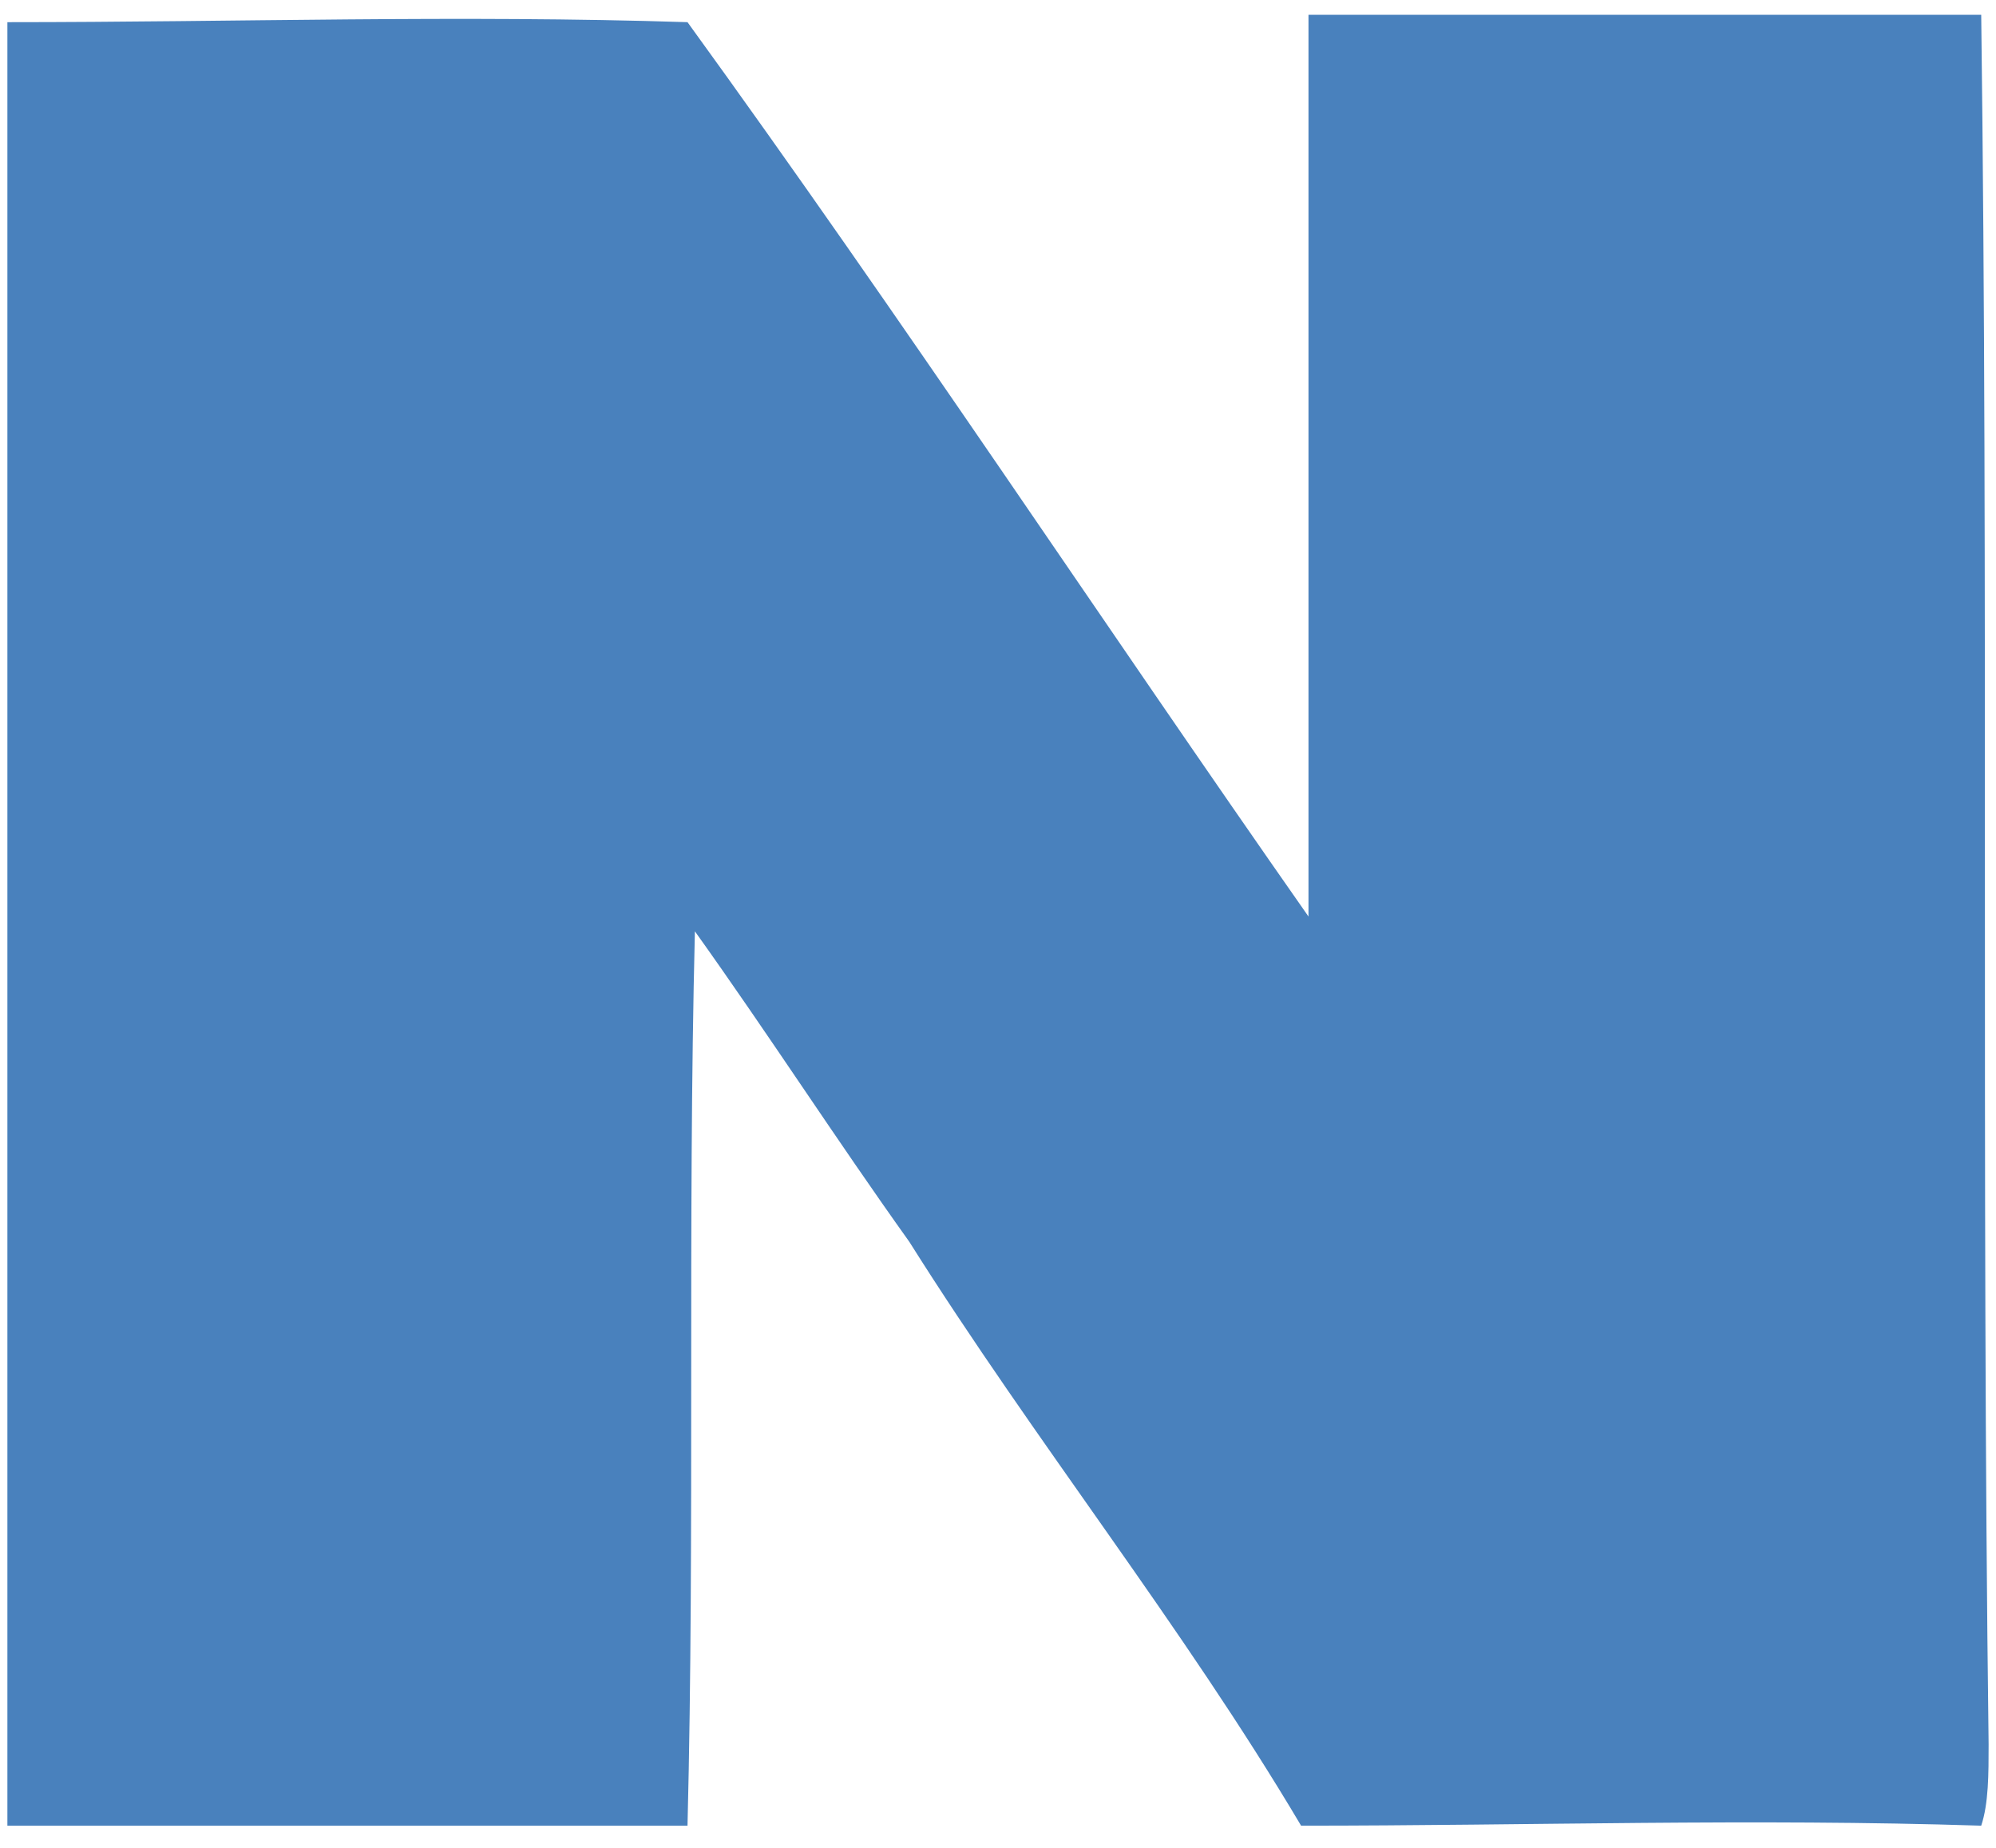
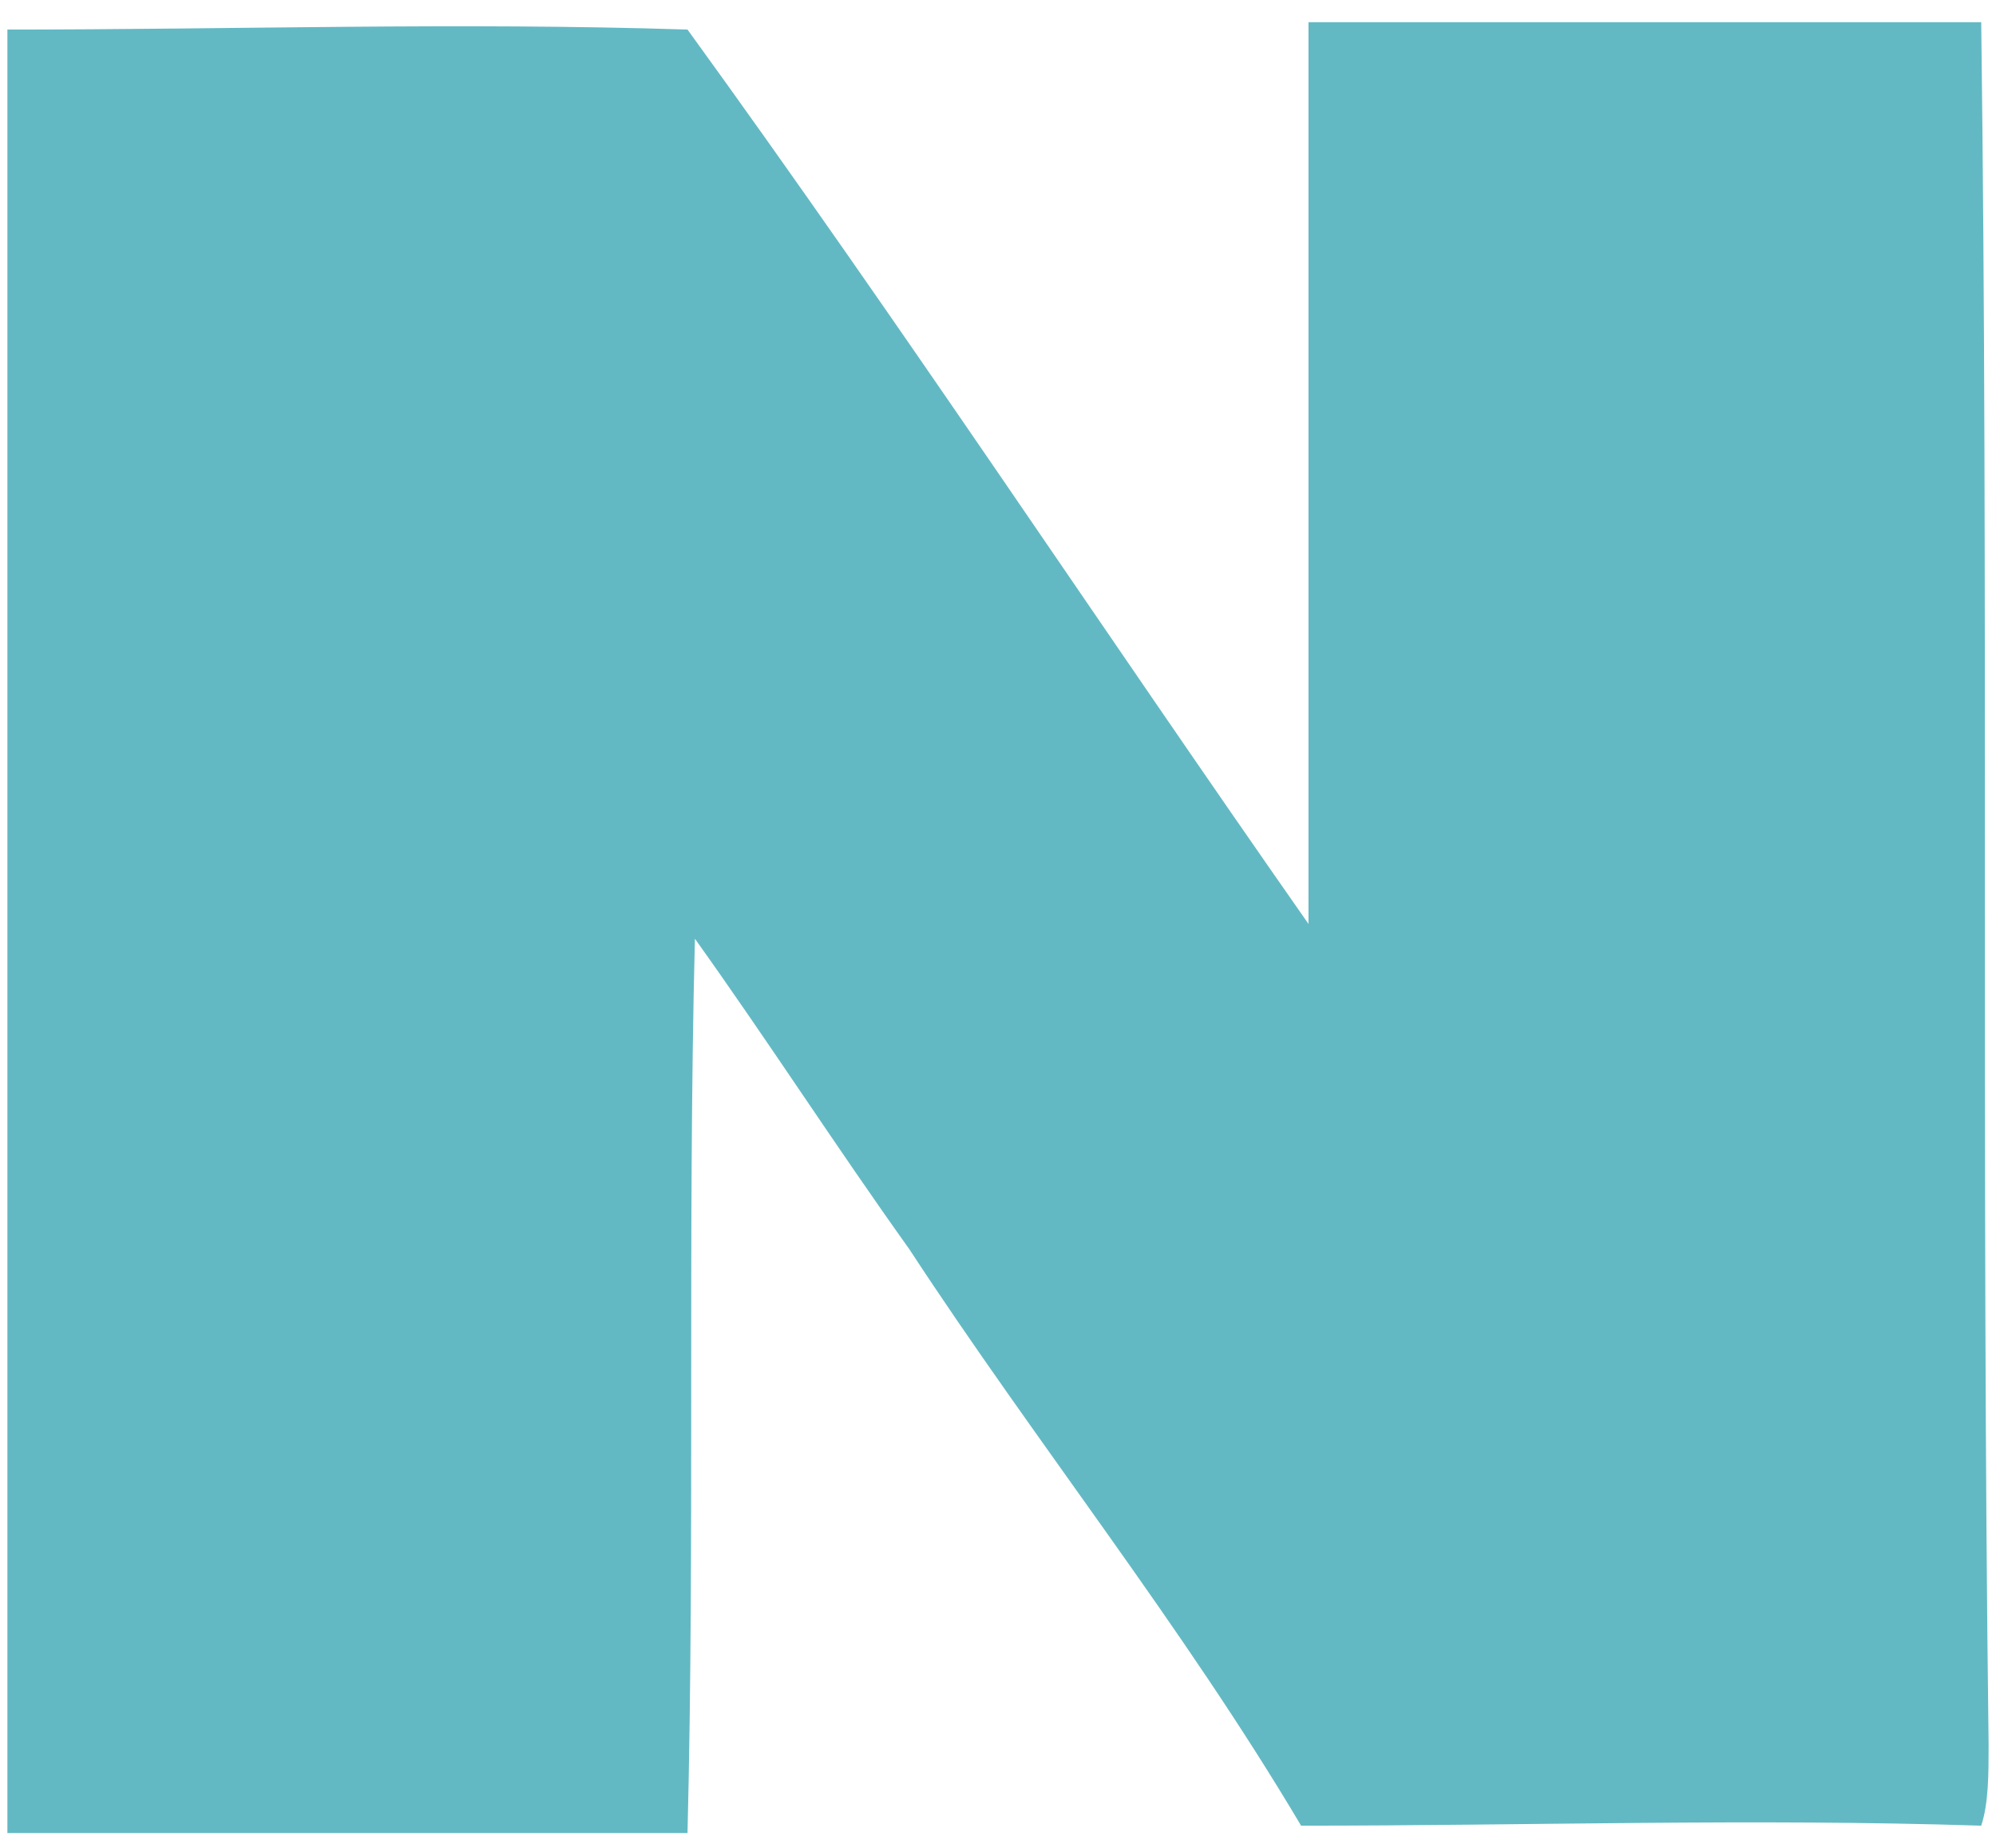
<svg xmlns="http://www.w3.org/2000/svg" version="1.1" id="레이어_1" x="0px" y="0px" viewBox="0 0 27 25" style="enable-background:new 0 0 27 25;" xml:space="preserve">
  <style type="text/css">
- 	.st0{fill:#4981BD;}
+ 	.st0{fill:#63B9C3;}
</style>
-   <path class="st0" d="M26.9,23.6c0,0.4,0,0.8-0.1,1.1c-3.1-0.1-6.1,0-9.2,0c-1.6-2.7-3.6-5.2-5.3-7.9c-1-1.4-1.9-2.8-2.9-4.2  c-0.1,4,0,8.1-0.1,12.1c-3,0-6.1,0-9.2,0c0-8.1,0-16.3,0-24.4c3.1,0,6.1-0.1,9.2,0c2.9,4,5.6,8.1,8.4,12.1c0-4.1,0-8.1,0-12.2  c3,0,6.1,0,9.1,0C26.9,8,26.8,15.8,26.9,23.6z" />
+   <path class="st0" d="M26.9,23.6c0,0.4,0,0.8-0.1,1.1c-3.1-0.1-6.1,0-9.2,0C16,22,14,19.5,12.3,16.9c-1-1.4-1.9-2.8-2.9-4.2  c-0.1,4,0,8.1-0.1,12.1c-3,0-6.1,0-9.2,0c0-8.1,0-16.3,0-24.4c3.1,0,6.1-0.1,9.2,0c2.9,4,5.6,8.1,8.4,12.1c0-4.1,0-8.1,0-12.2  c3,0,6.1,0,9.1,0C26.9,8,26.8,15.8,26.9,23.6z" />
</svg>
